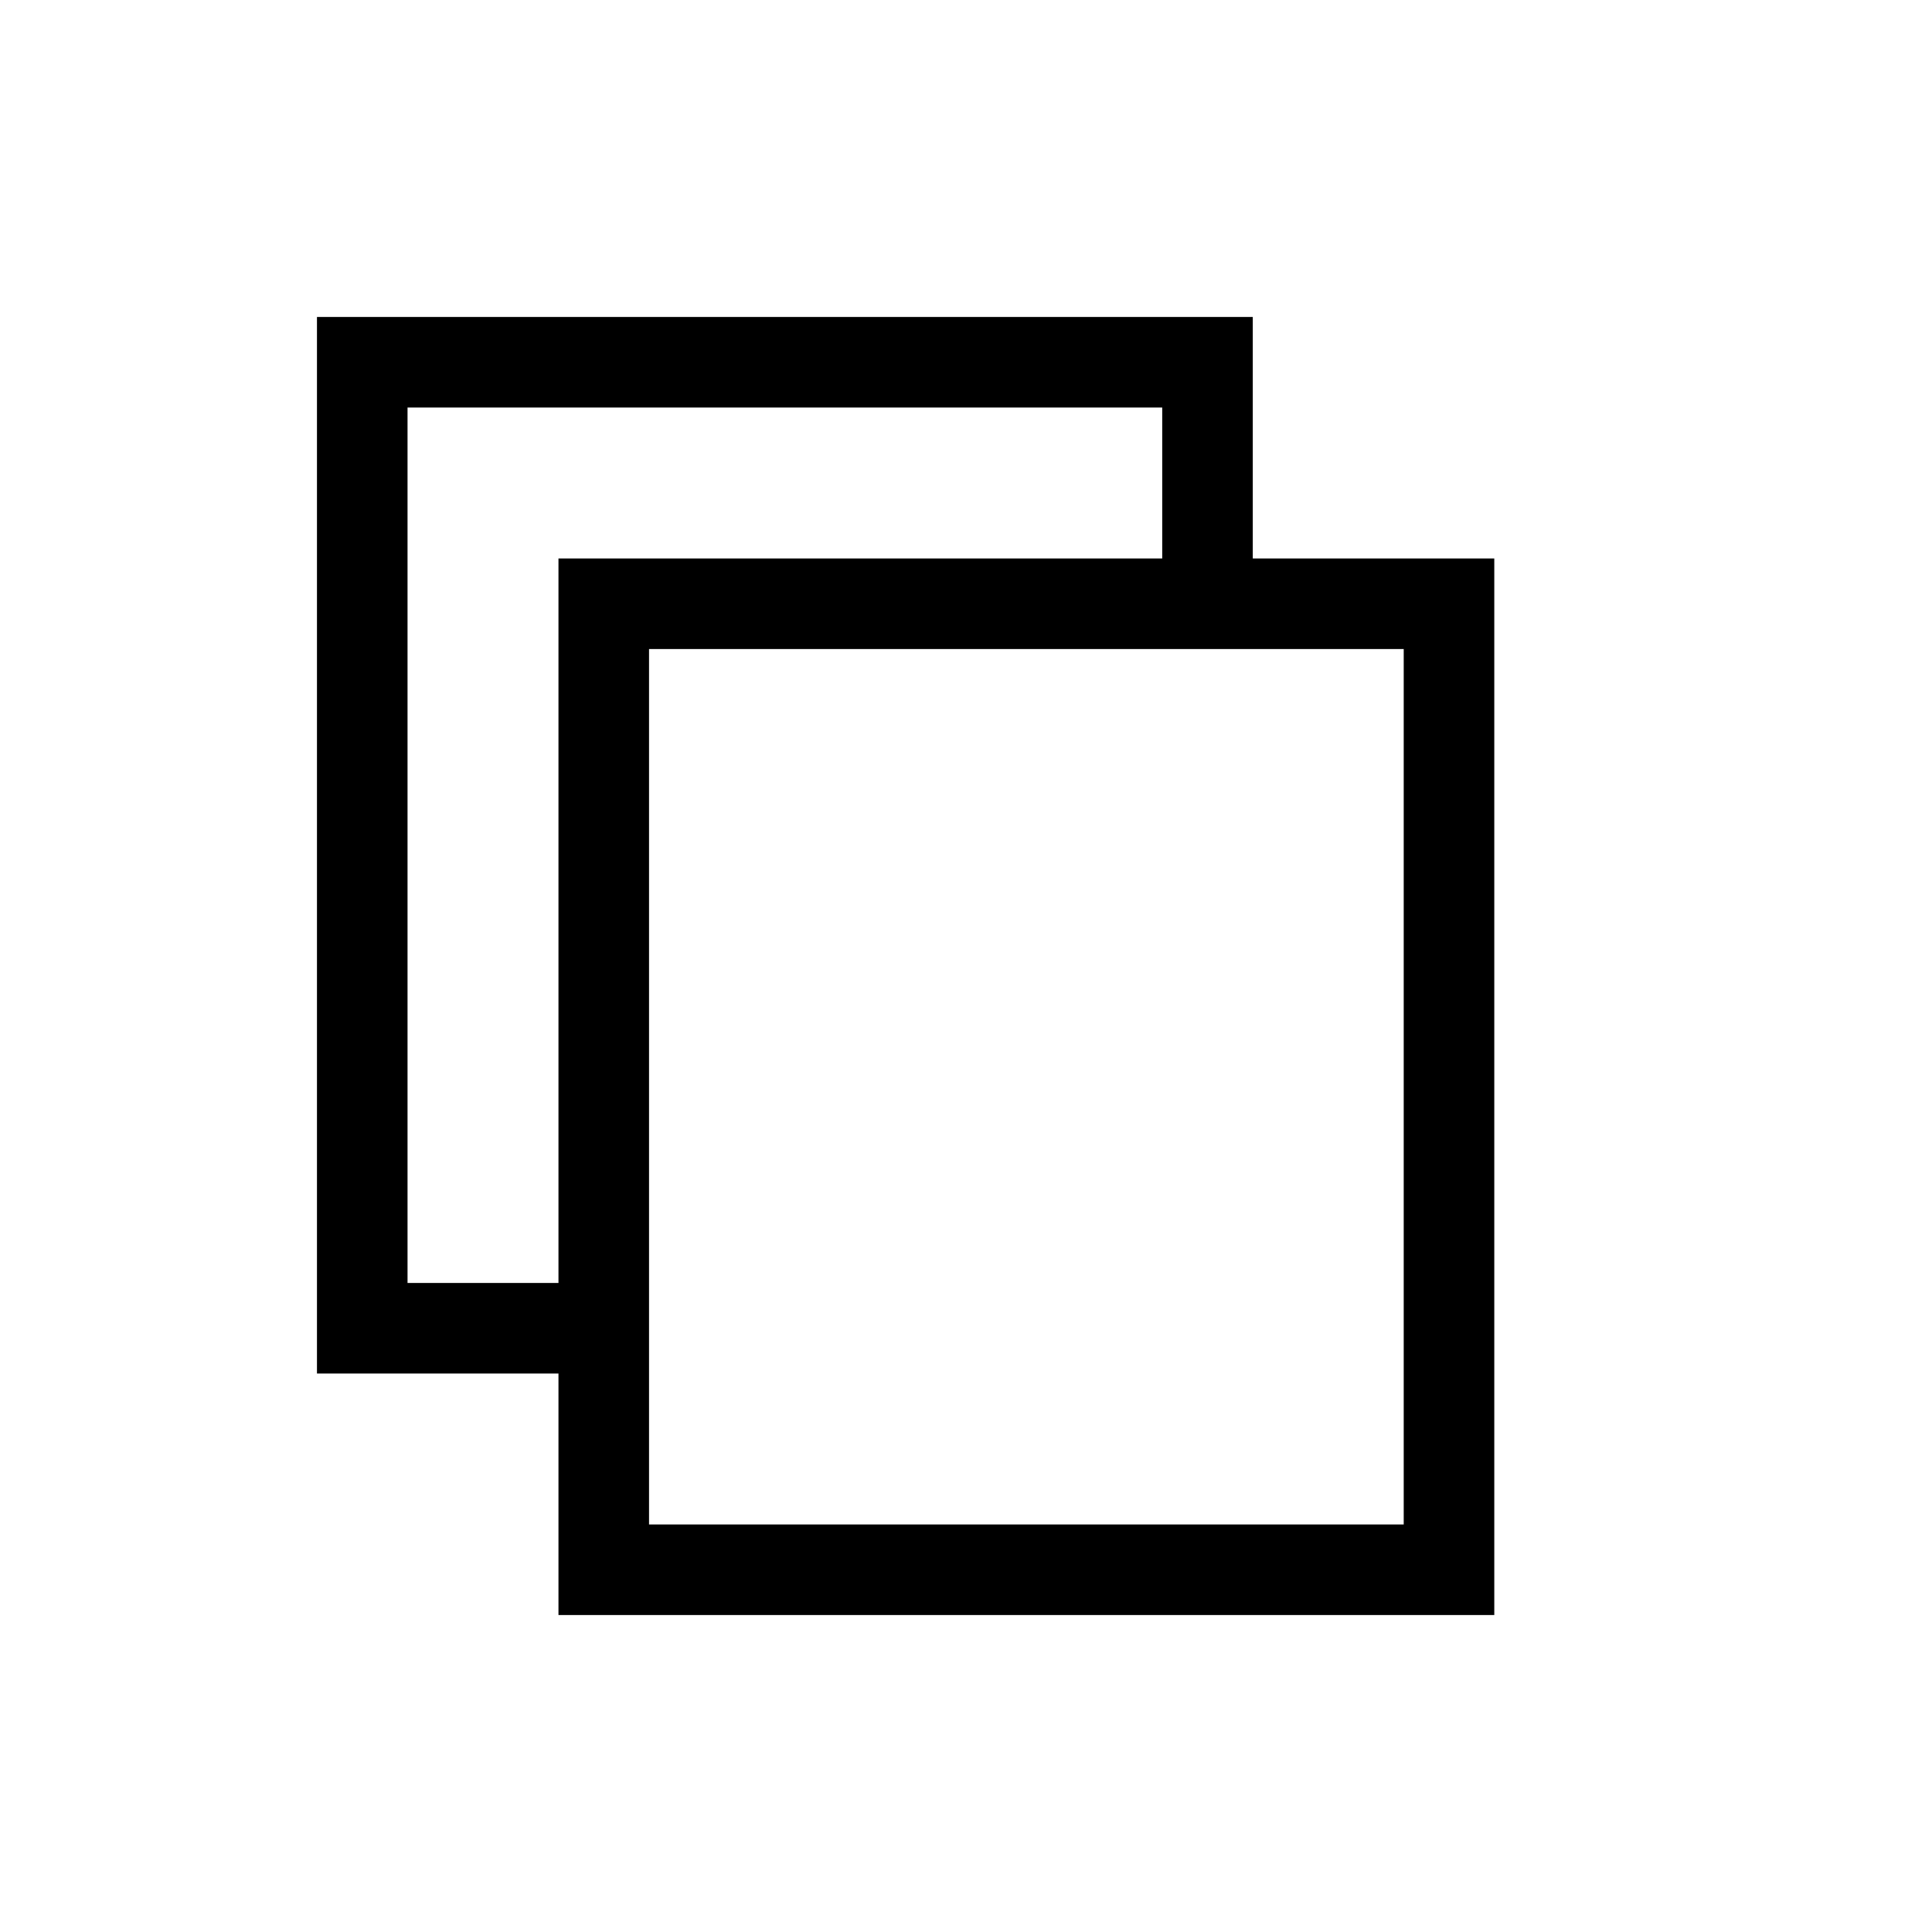
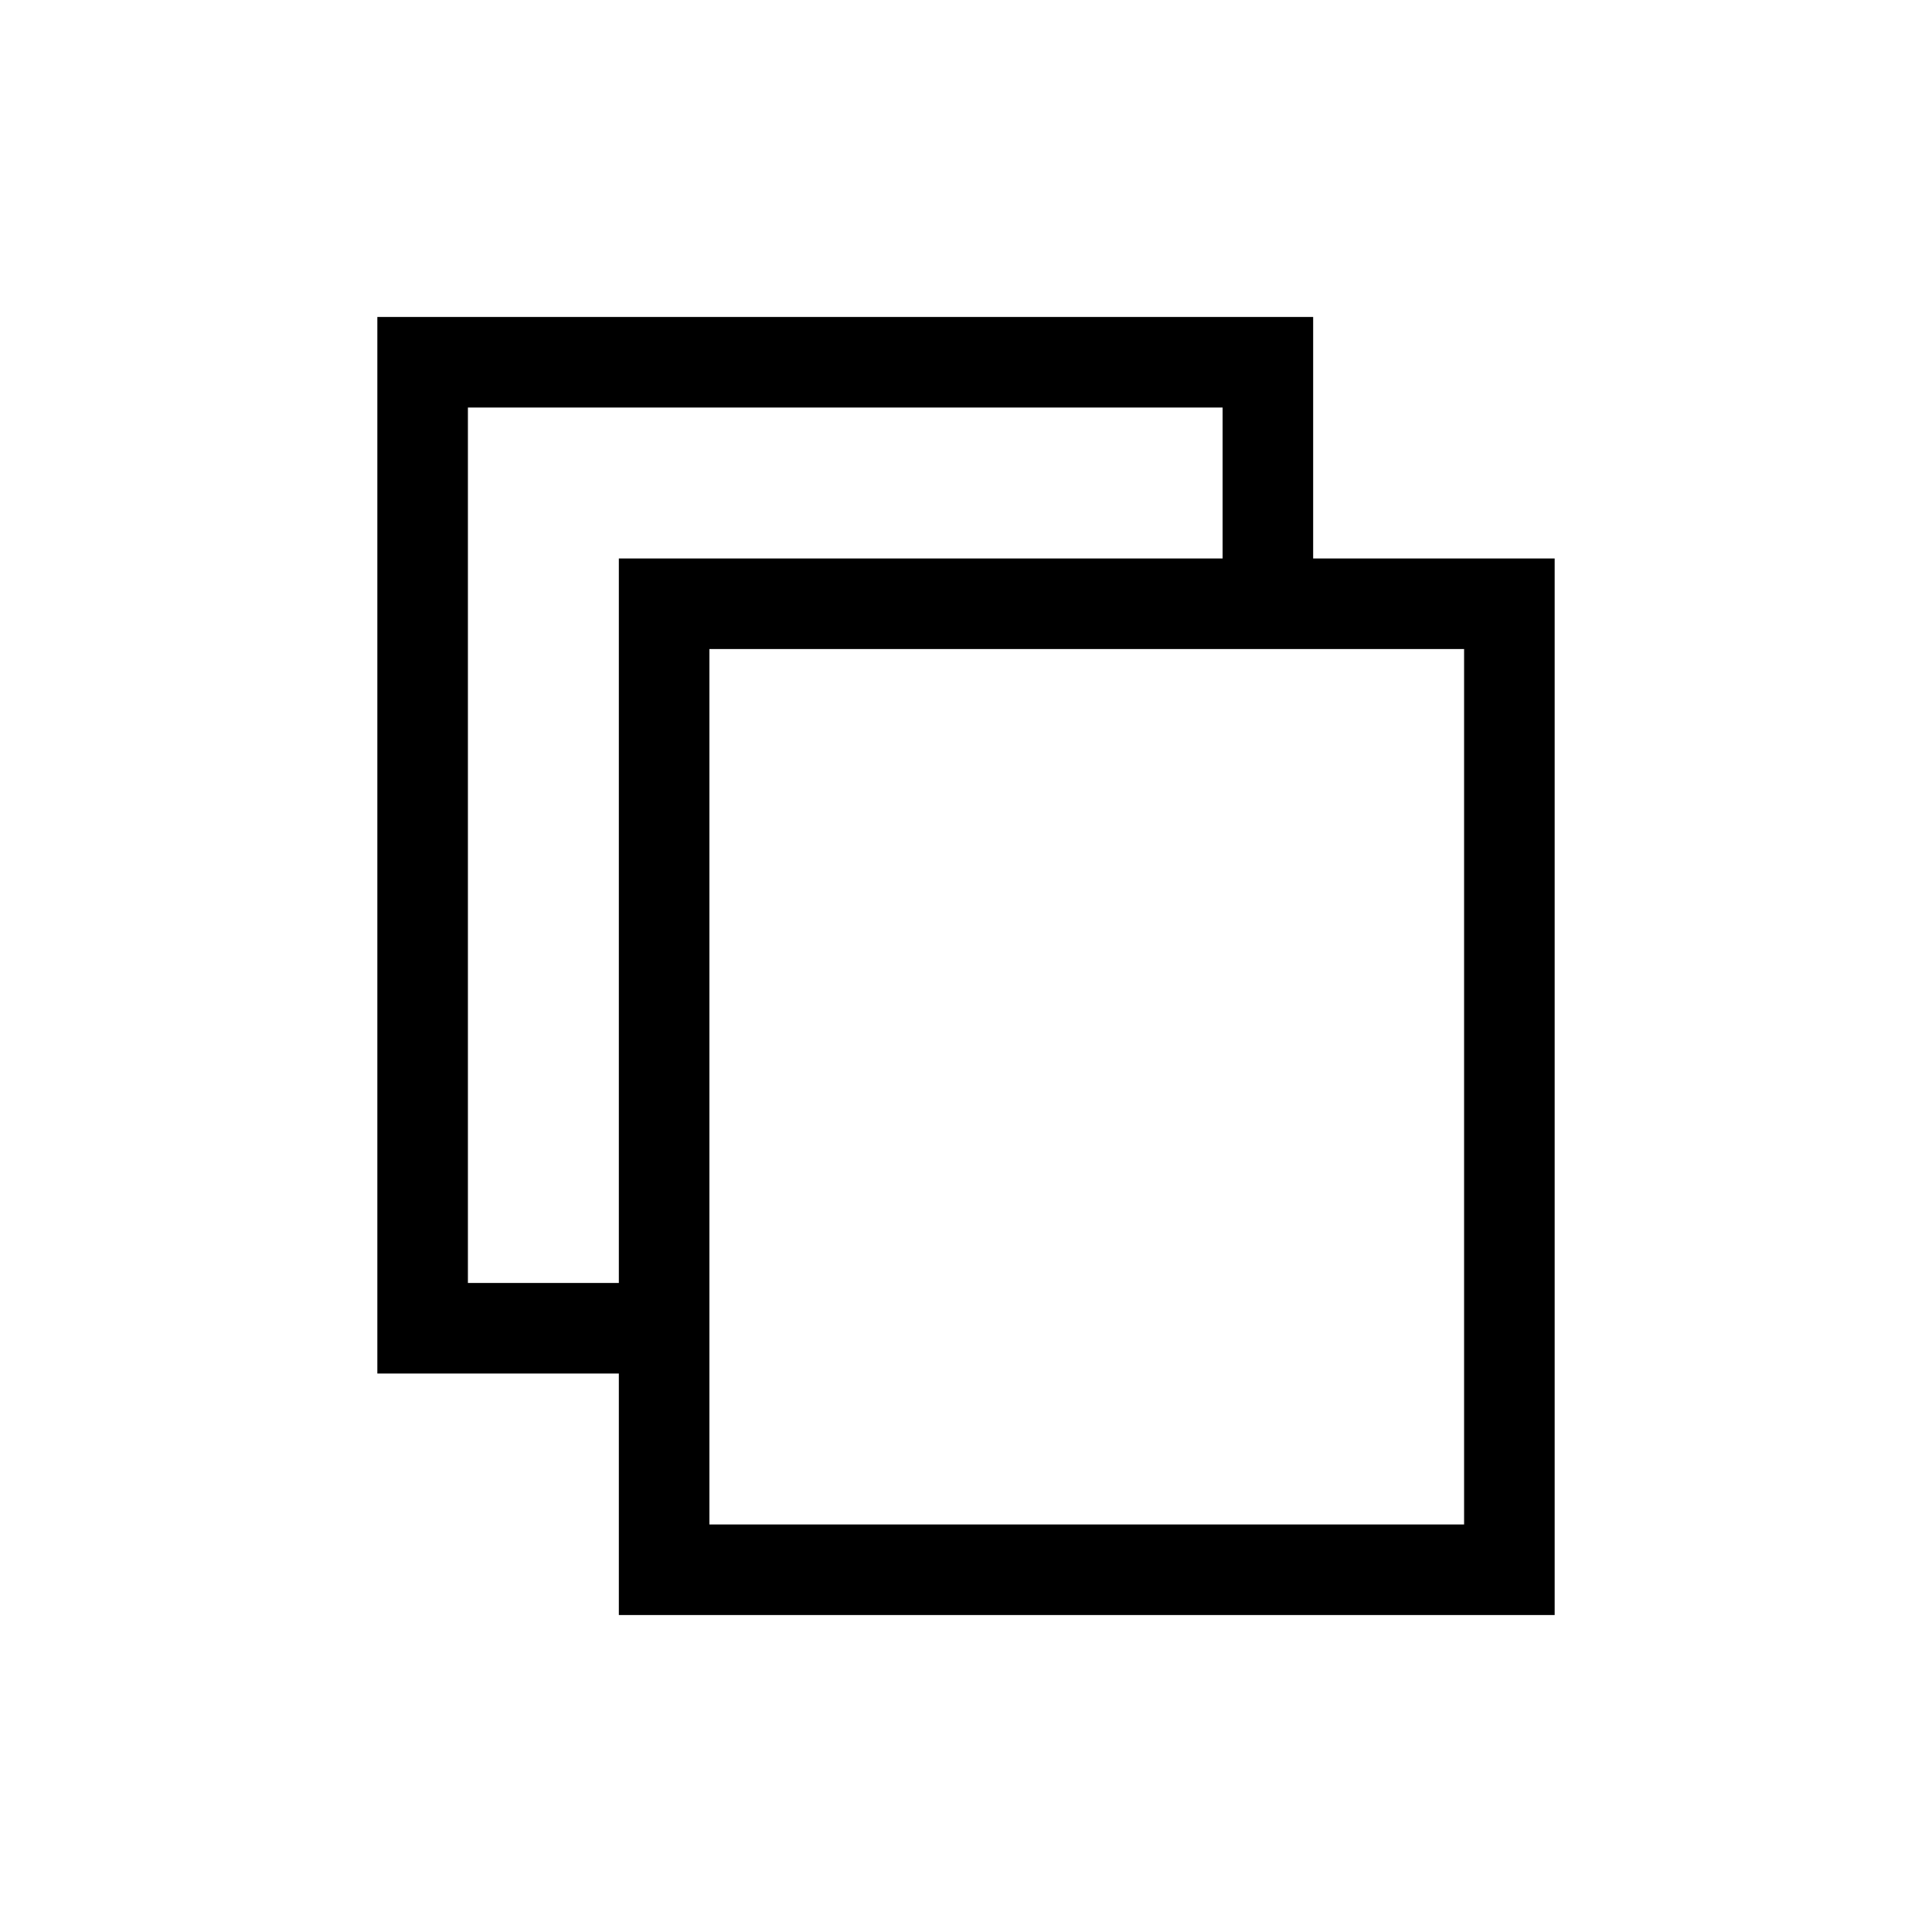
<svg xmlns="http://www.w3.org/2000/svg" version="1.1" viewBox="0 0 16 16">
  <g fill="none" stroke-width="0.75" stroke="#000">
-     <path d="M 10 5  12 5  12 13  5 13  5 5  10 5  10 3  3 3  3 11  5 11" />
+     <path d="M 10.5 5  12.5 5  12.5 13  5.5 13  5.5 5  10.5 5  10.5 3  3.5 3  3.5 11  5.5 11" />
  </g>
</svg>
